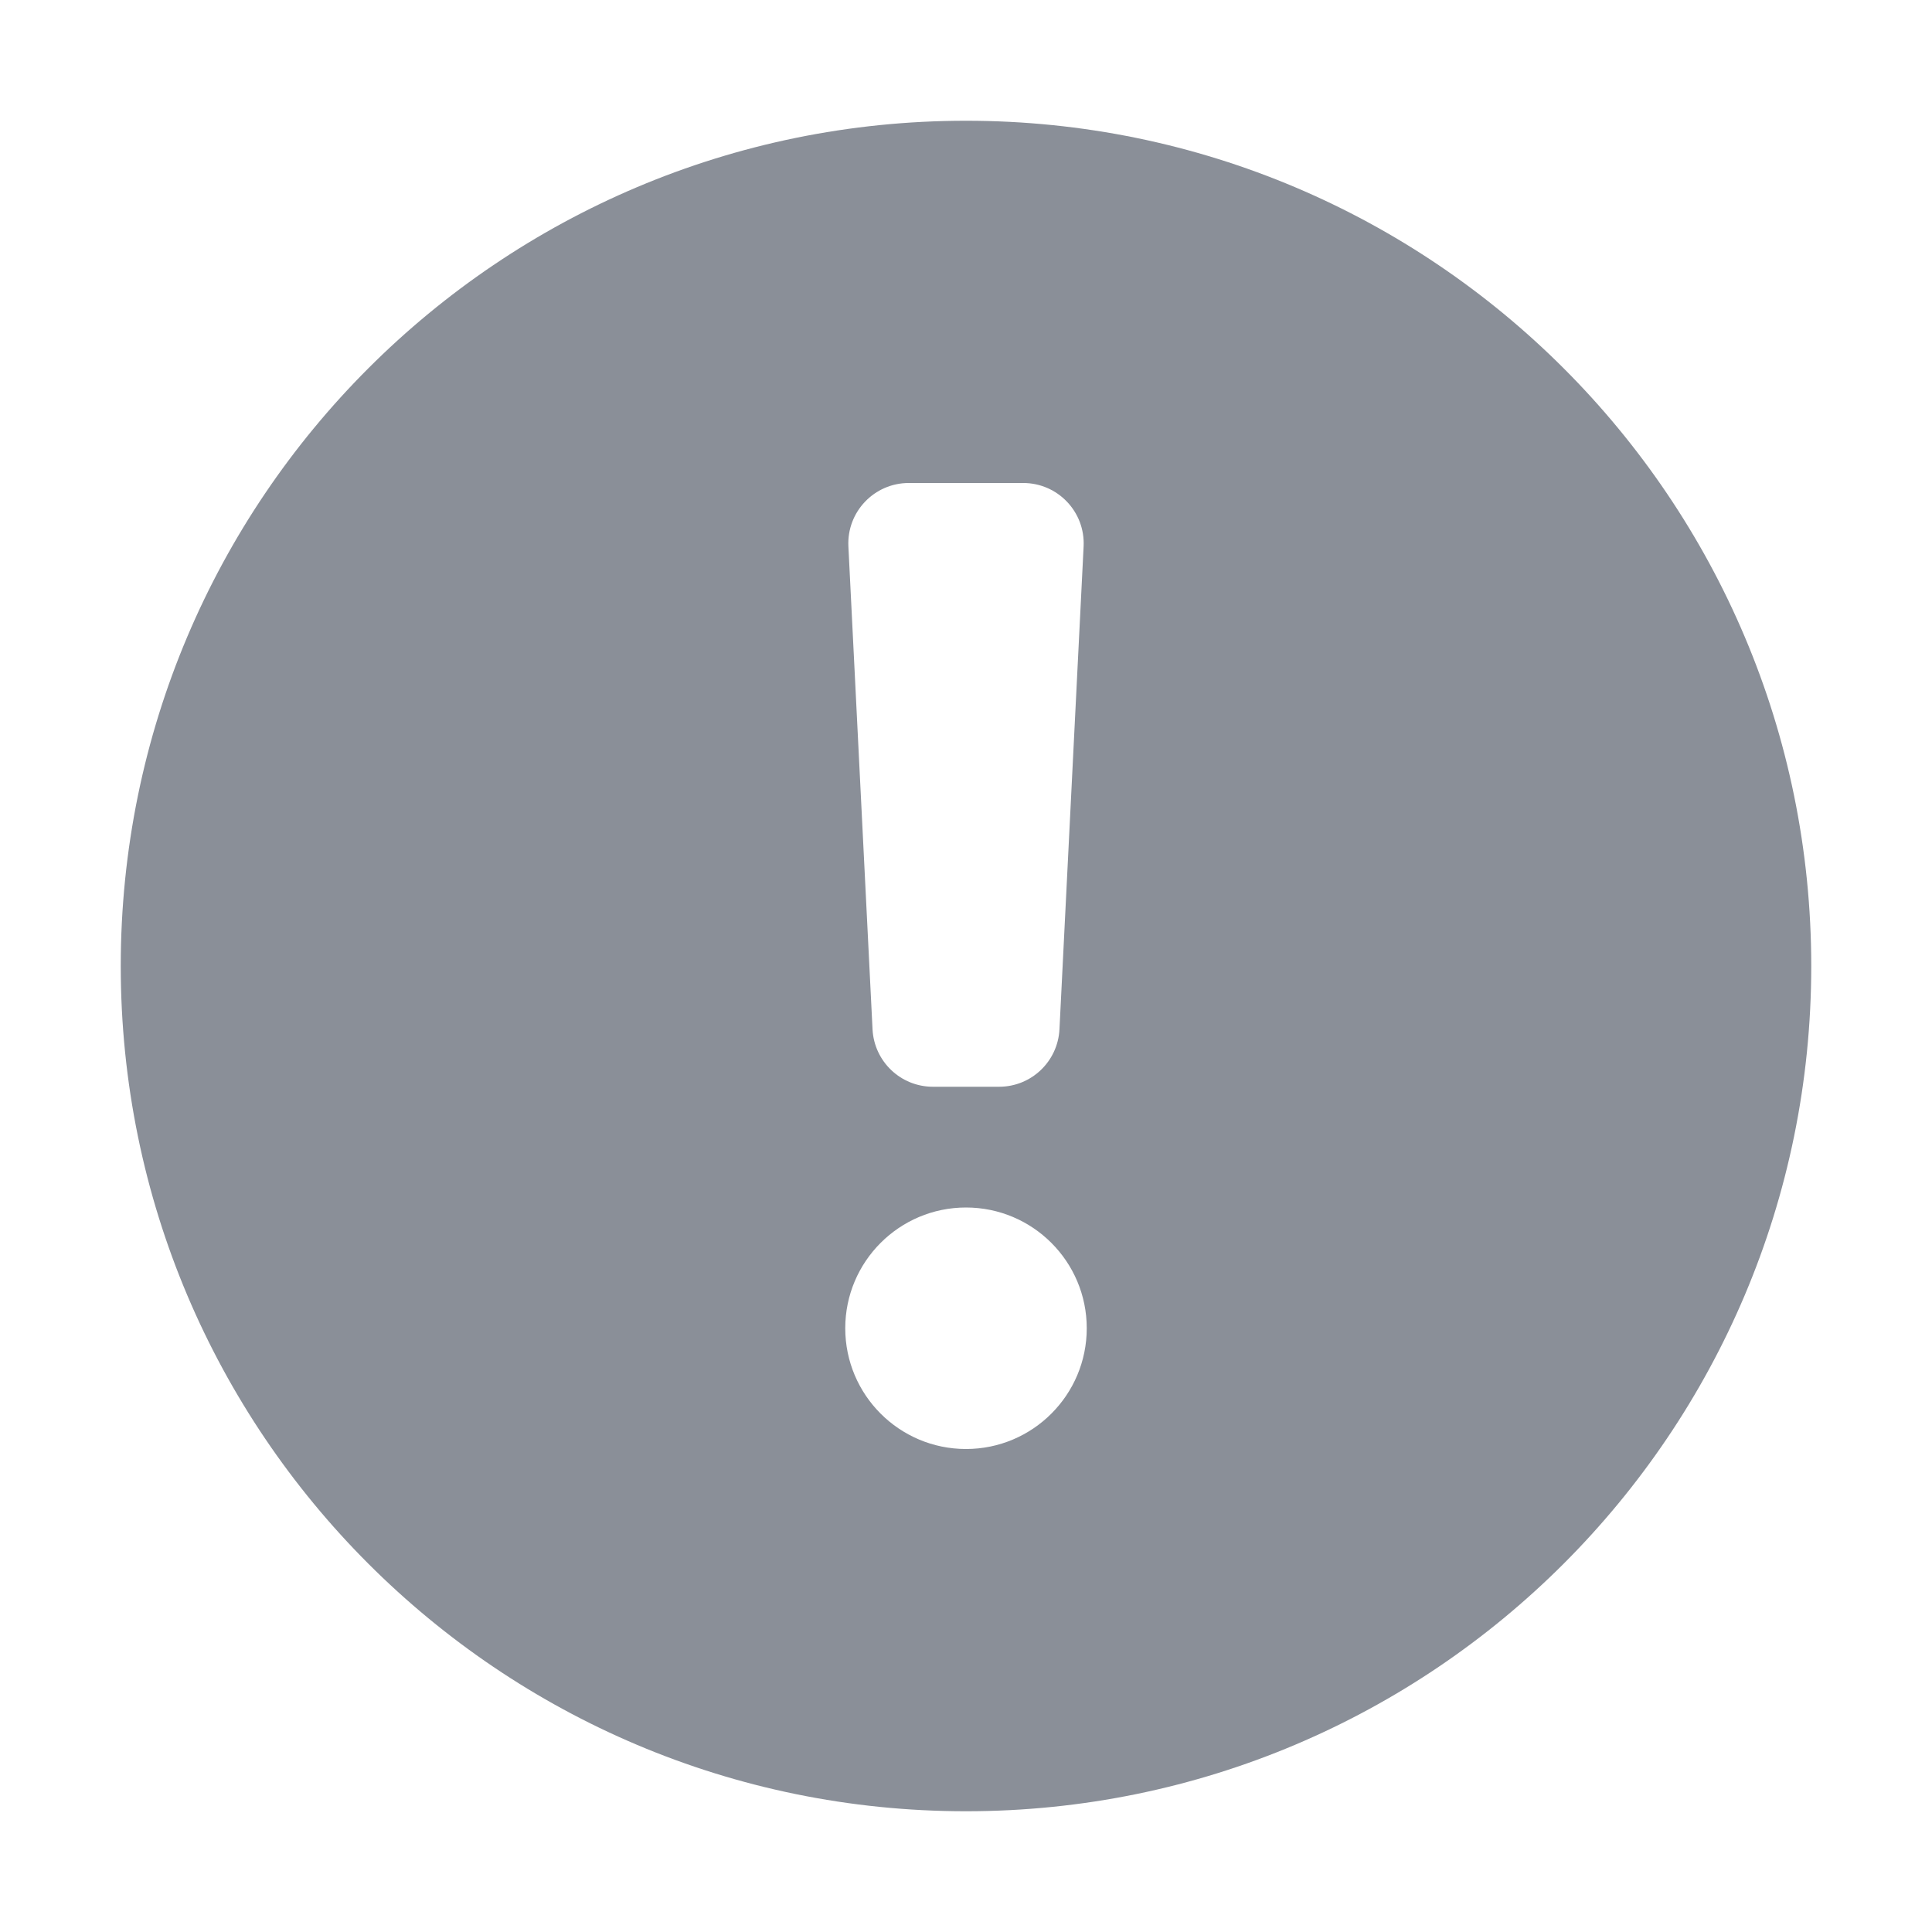
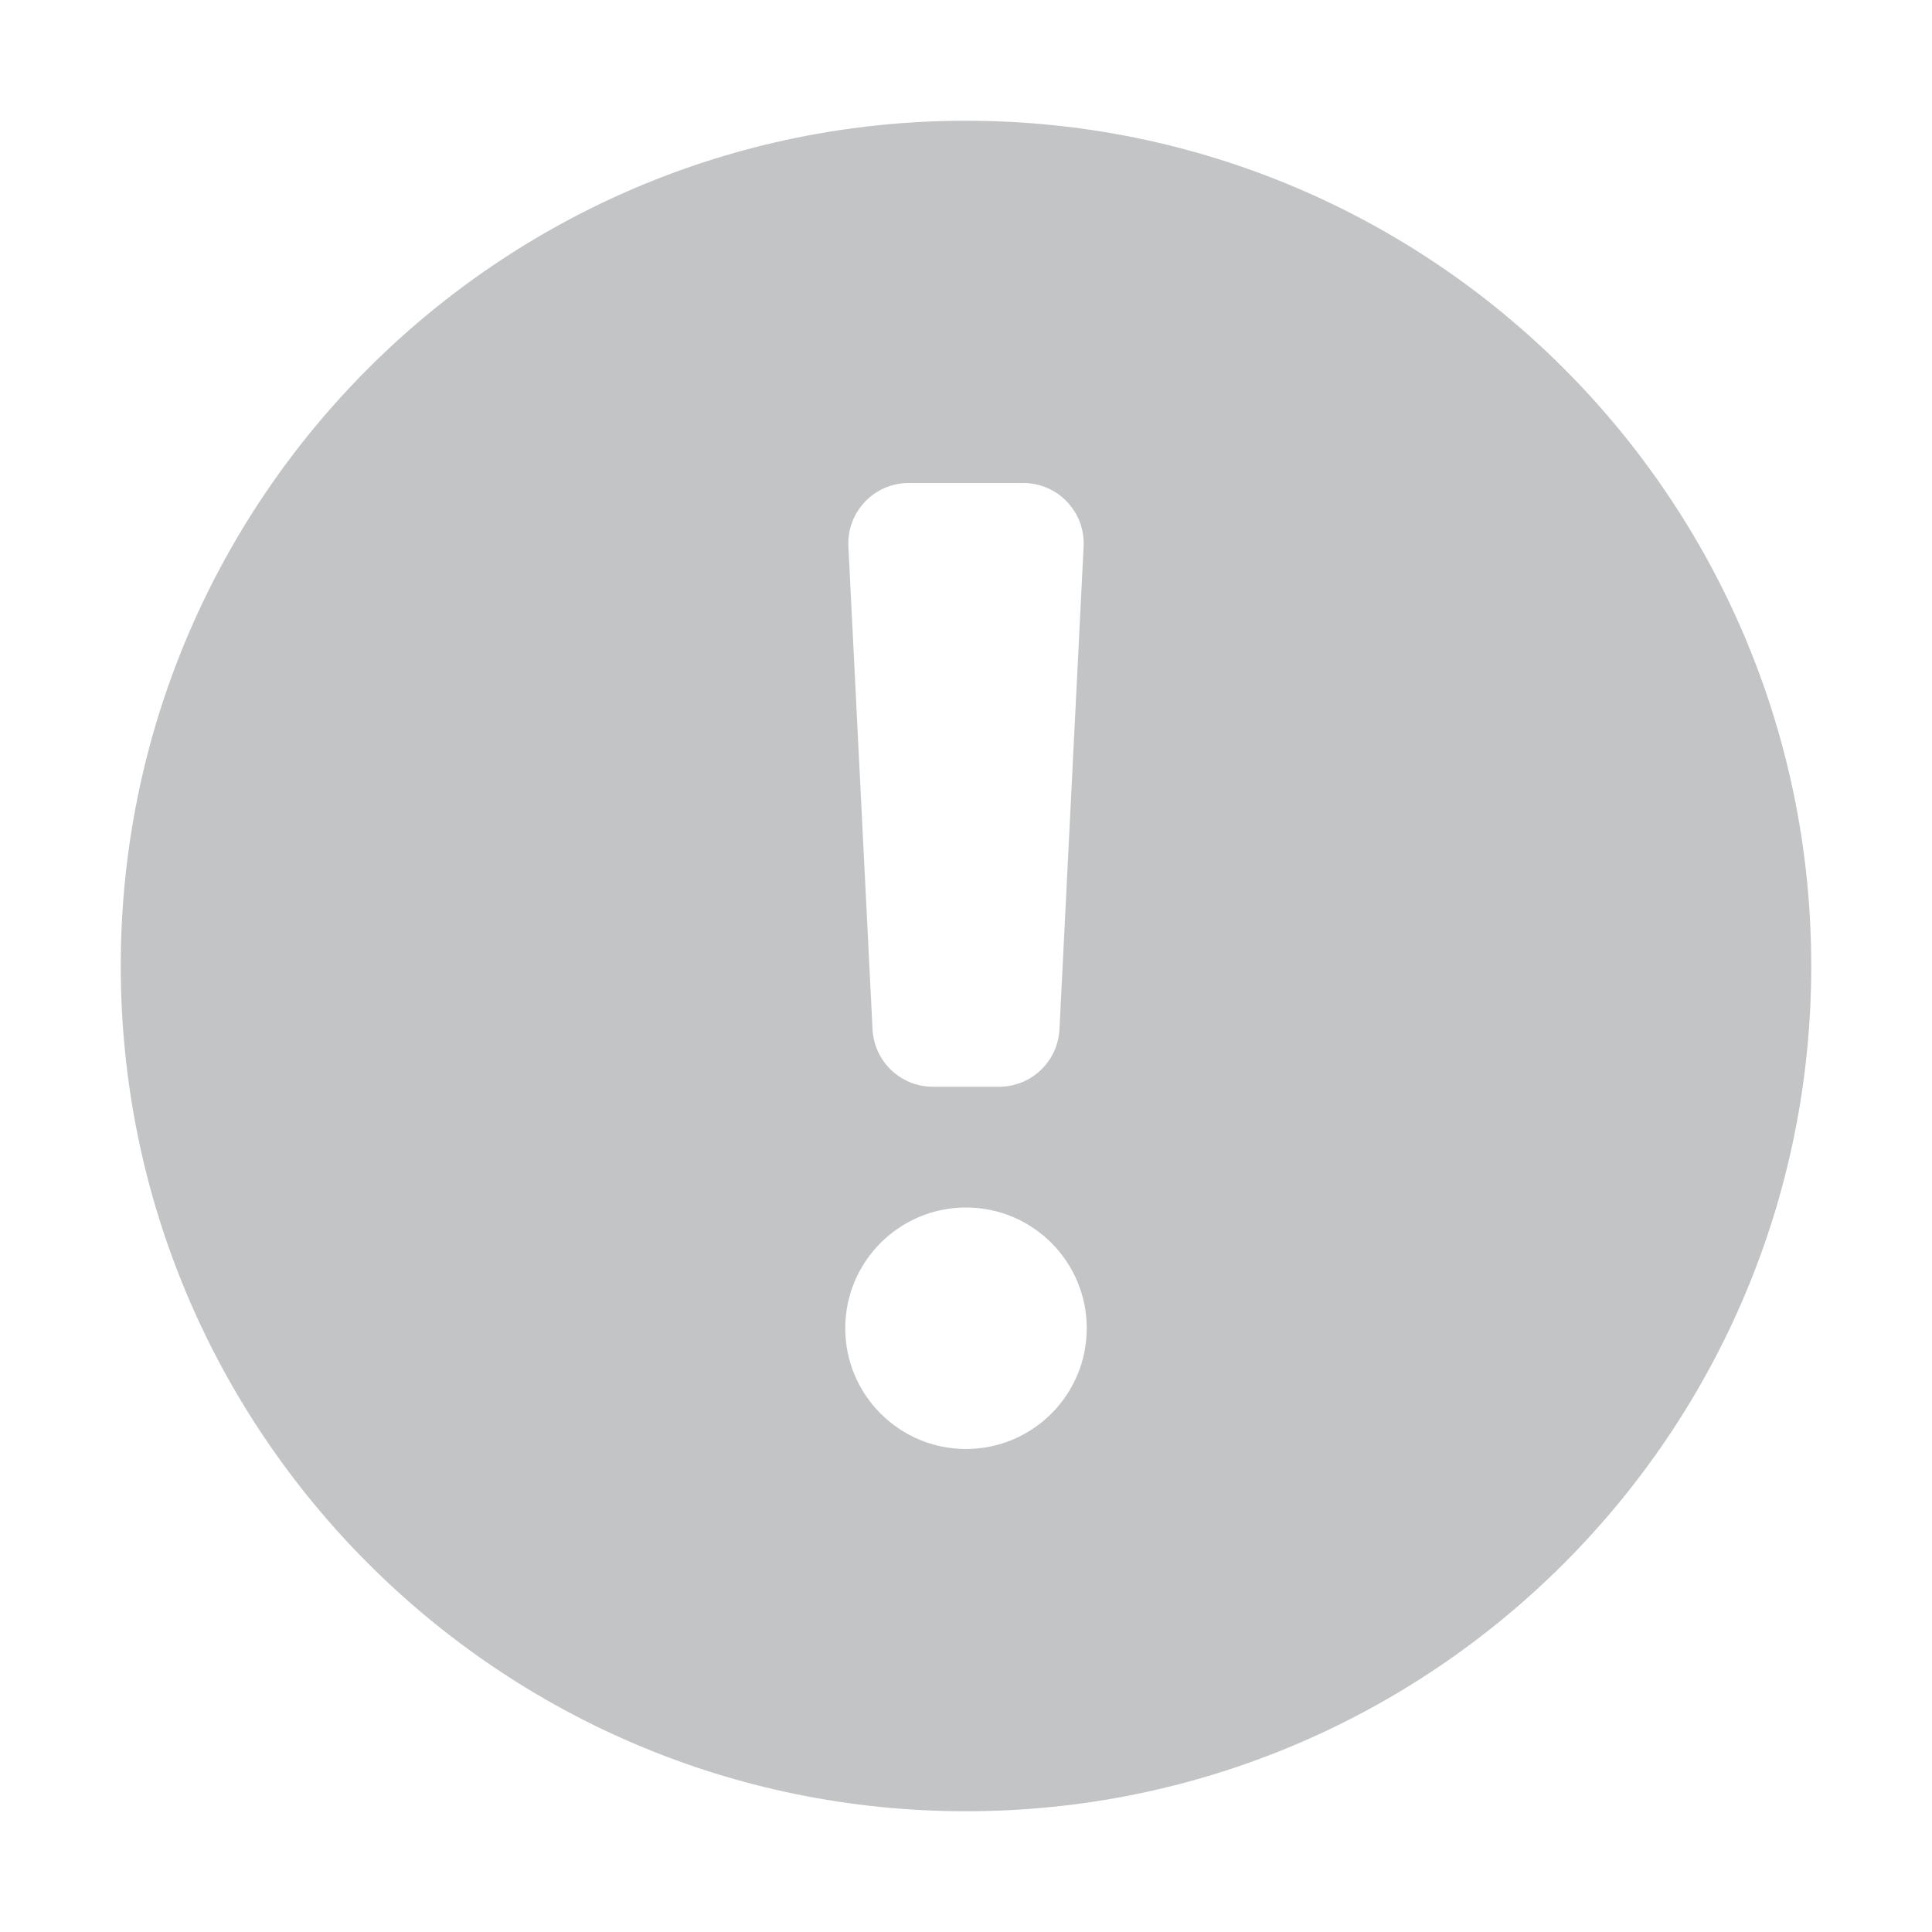
- <svg width="16" height="16" viewBox="0 0 16 16" fill="#8A8F98" class="sc-exqIPC bLrUyz">
+ <svg width="16" height="16" viewBox="0 0 16 16" fill="#c3c4c6" class="sc-evZas jTKEnn">
  <path fill-rule="evenodd" clip-rule="evenodd" d="M8 15C11.866 15 15 11.866 15 8C15 4.134 11.866 1 8 1C4.134 1 1 4.134 1 8C1 11.866 4.134 15 8 15ZM7.026 4.525C7.012 4.239 7.24 4 7.526 4H8.474C8.76 4 8.988 4.239 8.974 4.525L8.774 8.525C8.76 8.791 8.541 9 8.274 9H7.726C7.459 9 7.24 8.791 7.226 8.525L7.026 4.525ZM7 11C7 10.448 7.448 10 8 10C8.552 10 9 10.448 9 11C9 11.552 8.552 12 8 12C7.448 12 7 11.552 7 11Z" />
</svg>
